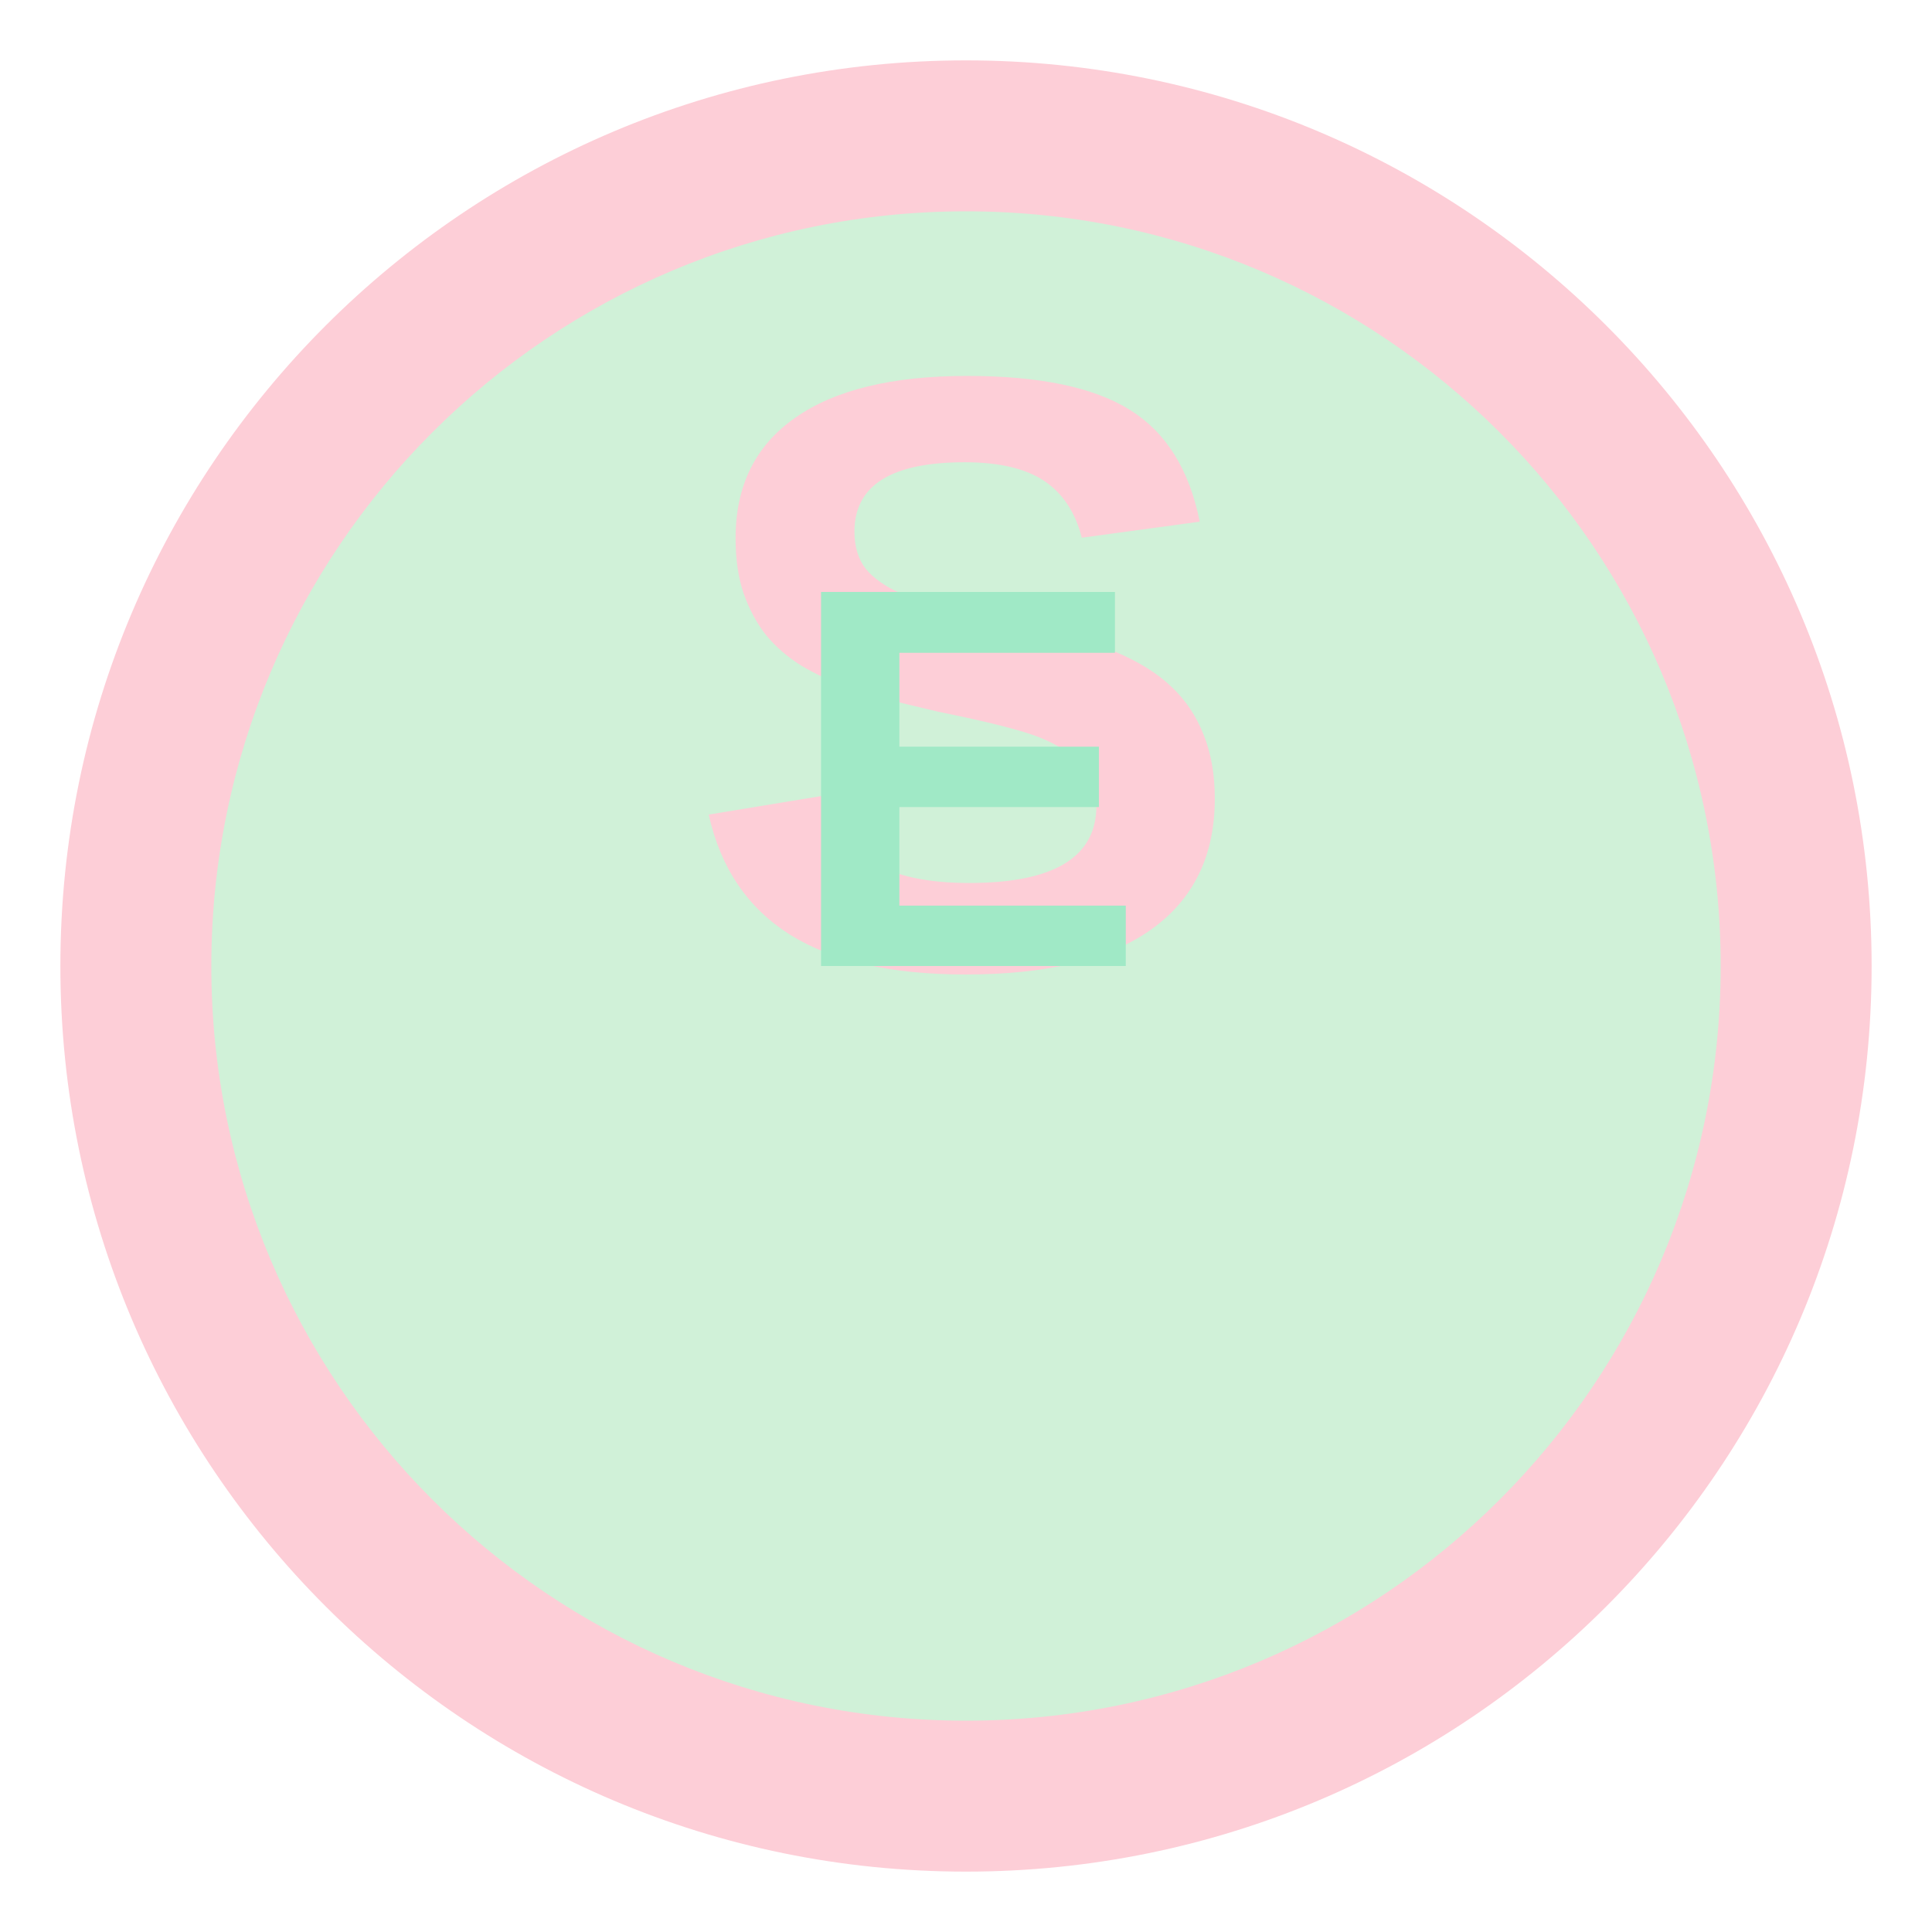
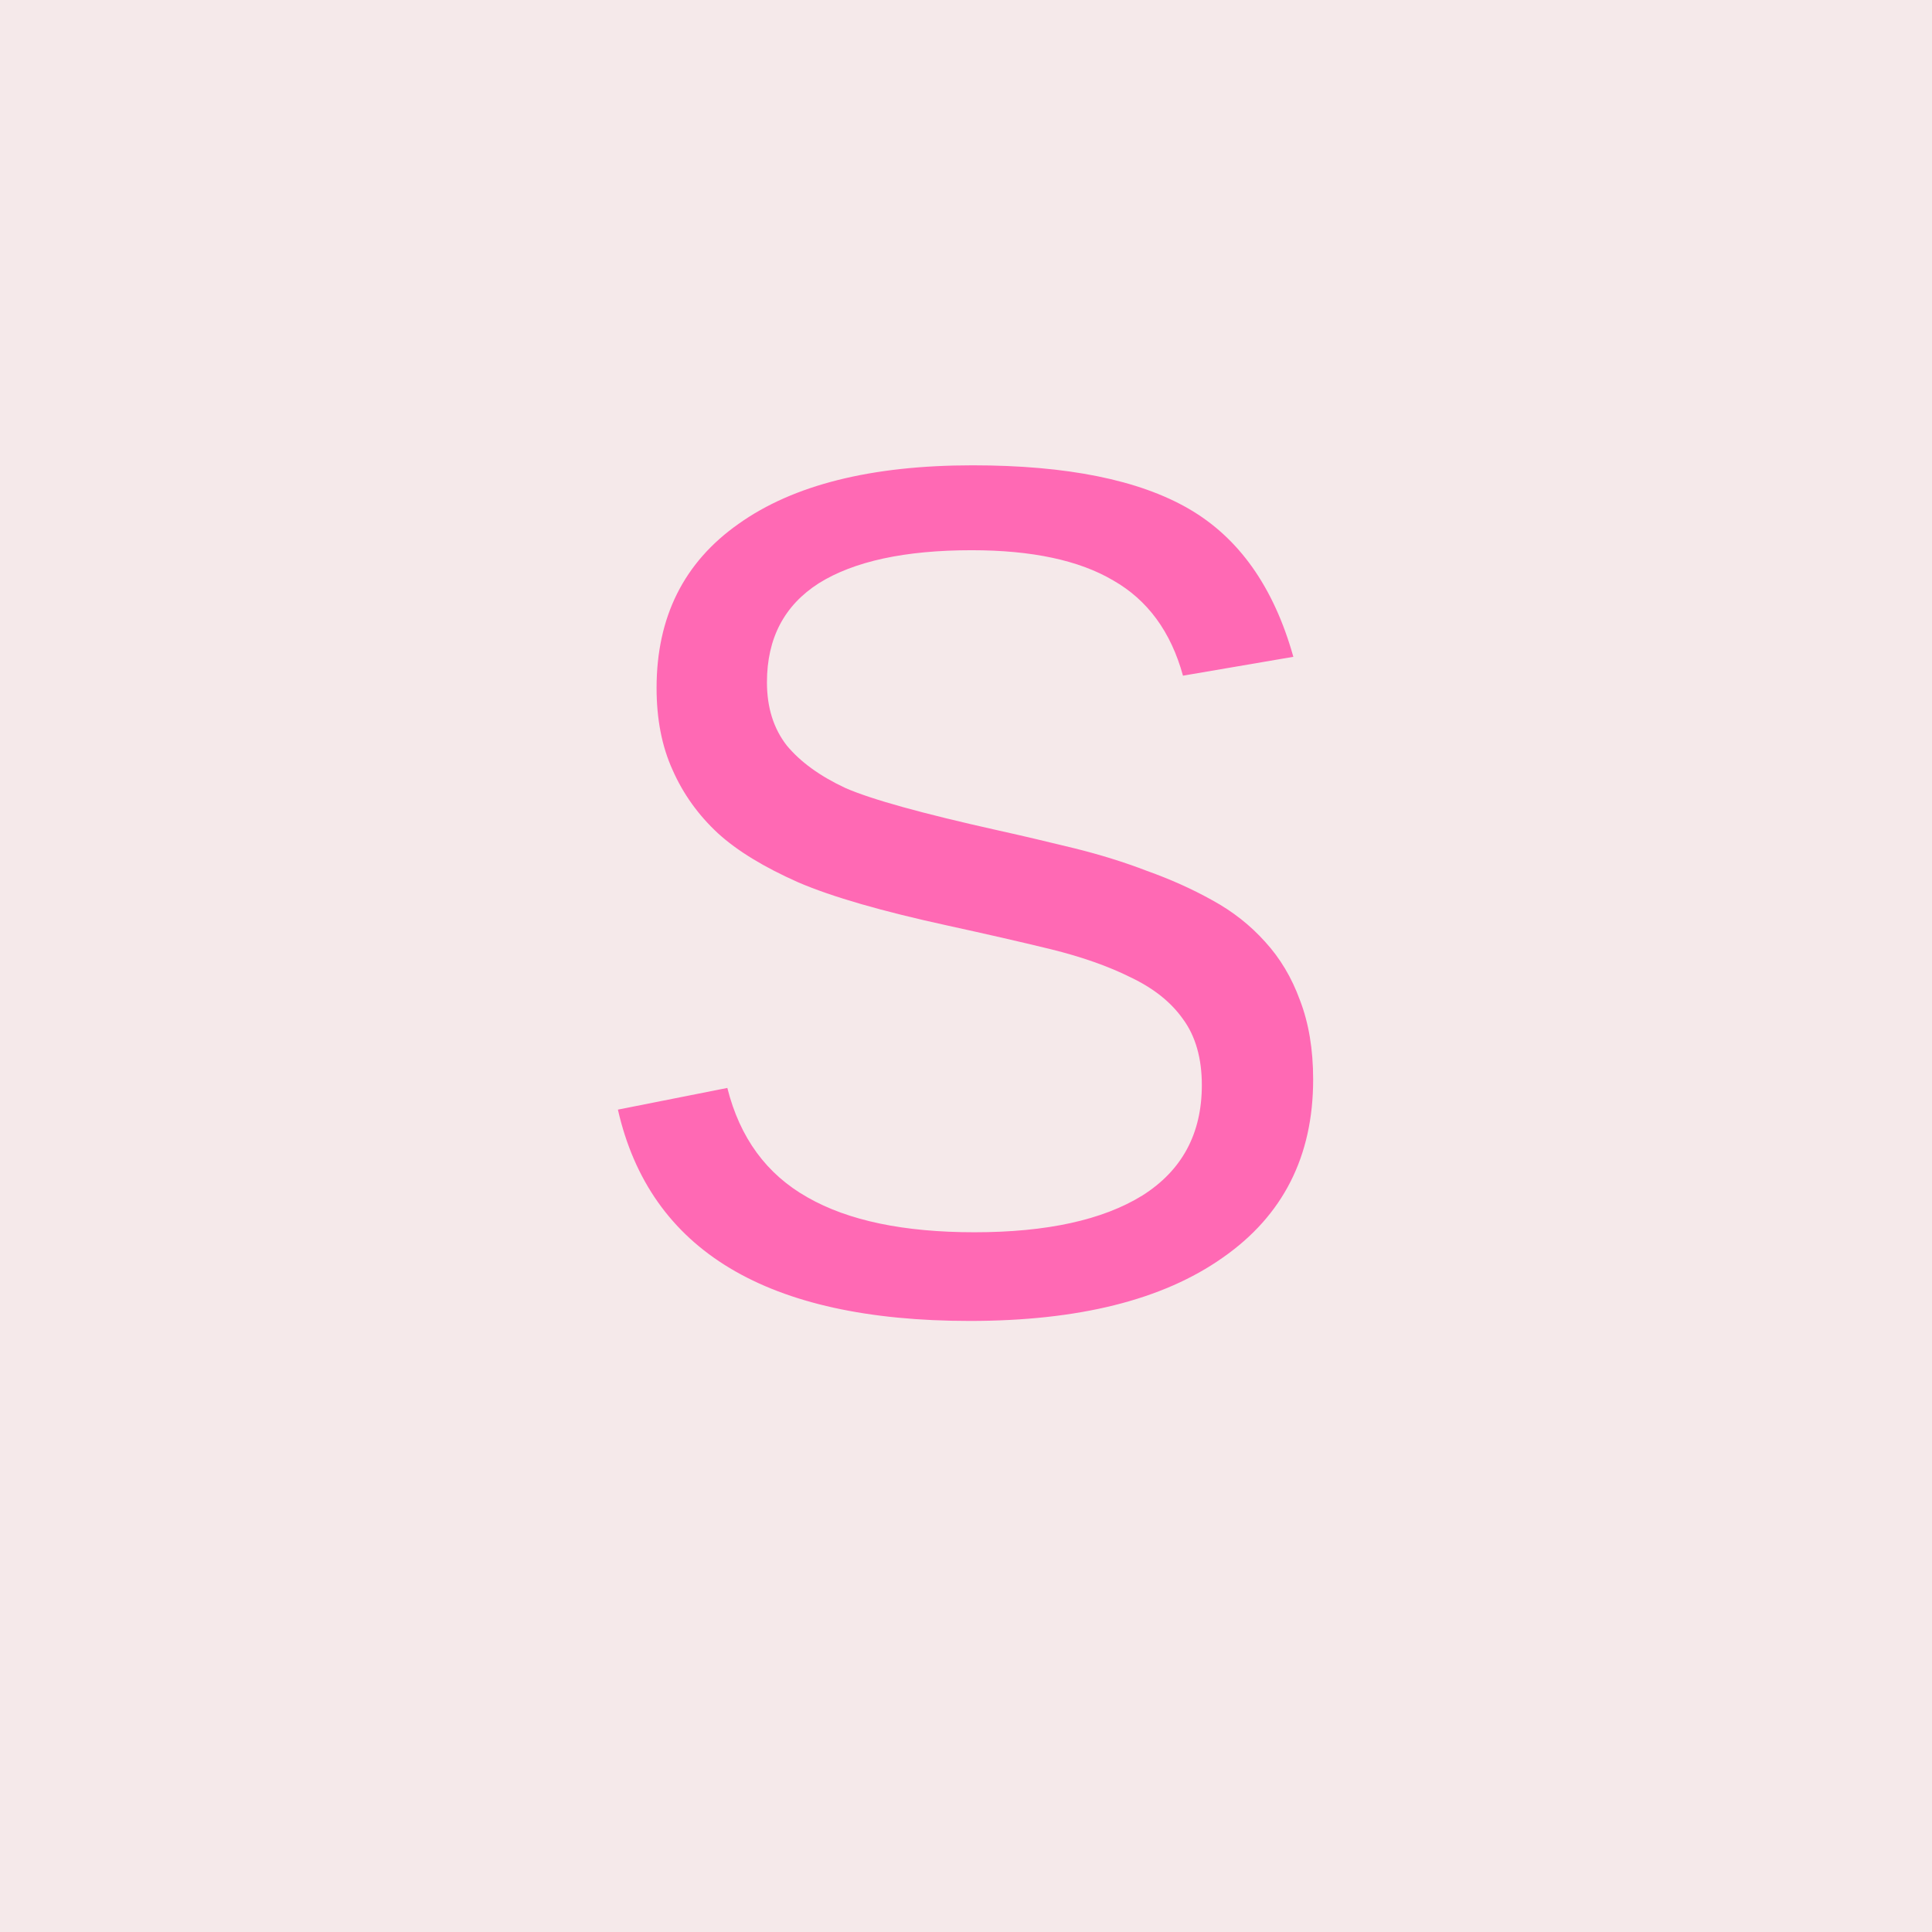
- <svg xmlns="http://www.w3.org/2000/svg" viewBox="0 0 64 64">
-   <circle cx="32" cy="32" r="30" fill="#FDCED7" />
-   <circle cx="32" cy="32" r="25" fill="#D0F1D8" />
-   <text x="50%" y="50%" text-anchor="middle" alignment-baseline="middle" fill="#FDCED7" font-family="Arial, sans-serif" font-size="28" font-weight="bold">S</text>
-   <text x="50%" y="50%" text-anchor="middle" alignment-baseline="middle" fill="#A0E9C6" font-family="Arial, sans-serif" font-size="18" font-weight="bold">E</text>
+ <svg xmlns="http://www.w3.org/2000/svg" viewBox="0 0 32 32">
+   <rect width="32" height="32" fill="#F5E9EA" />
+   <text x="50%" y="50%" text-anchor="middle" dominant-baseline="middle" font-family="Arial, sans-serif" font-size="20" fill="#FF69B4">S</text>
</svg>
